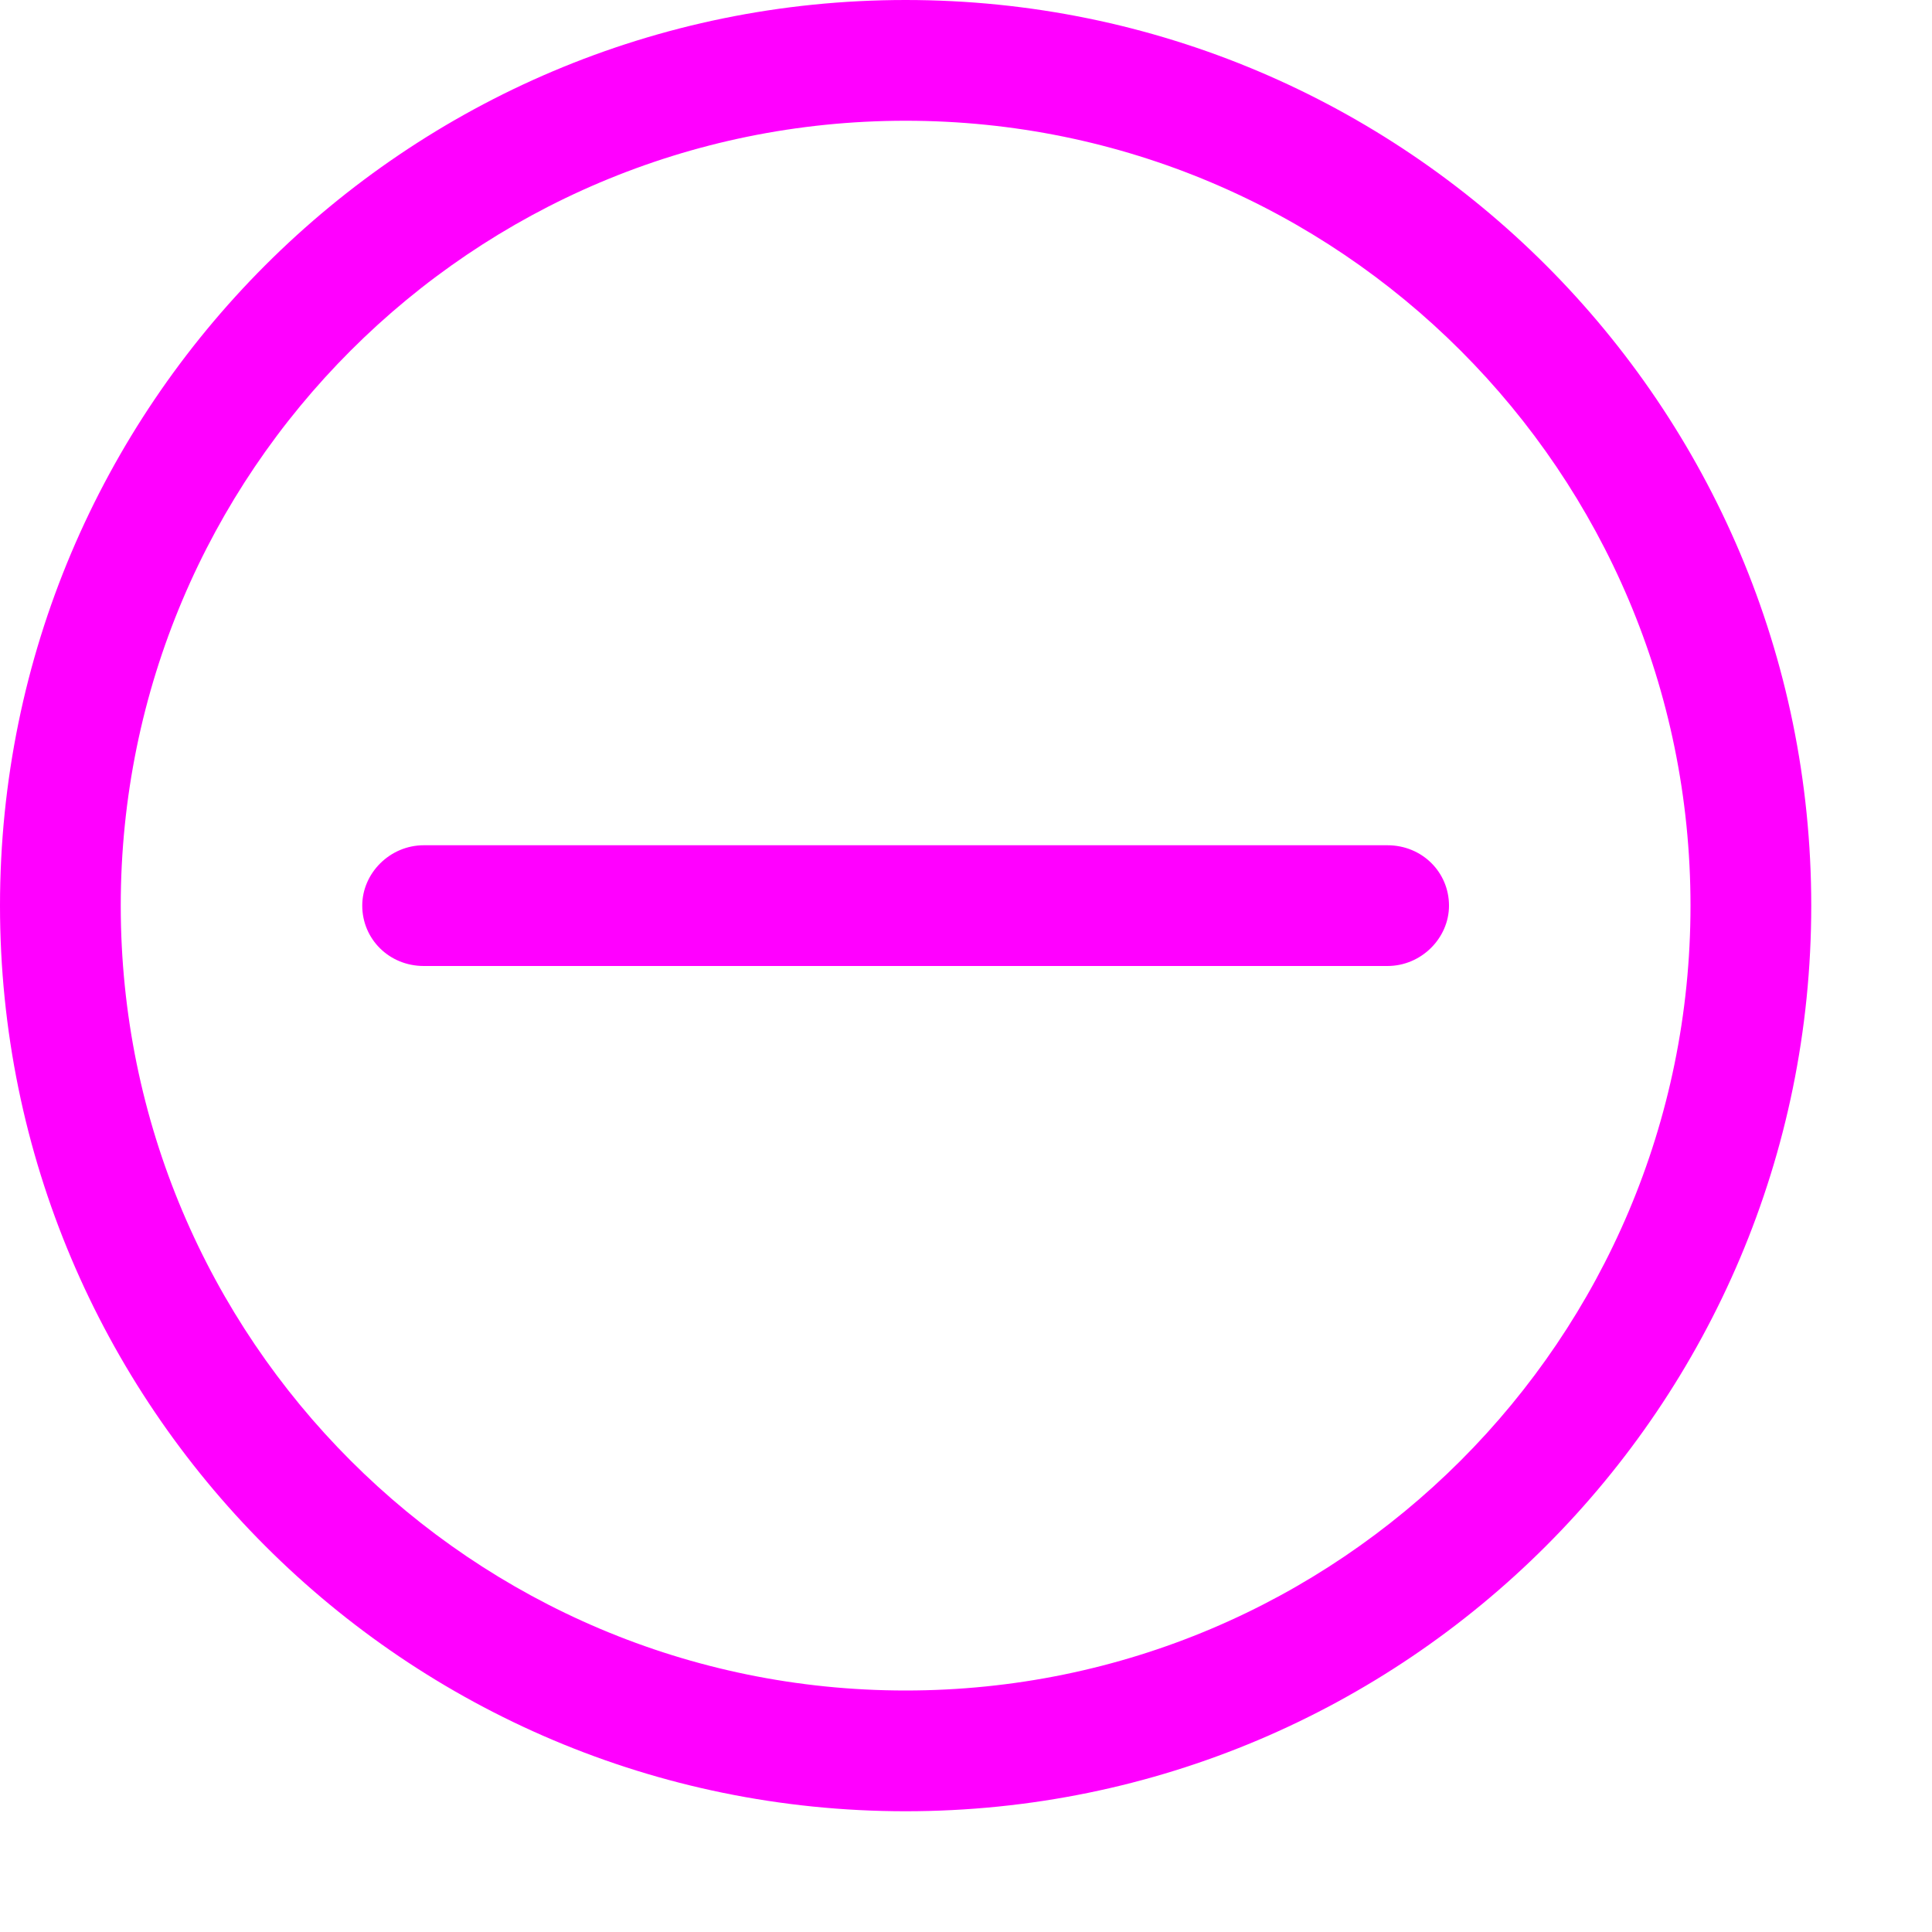
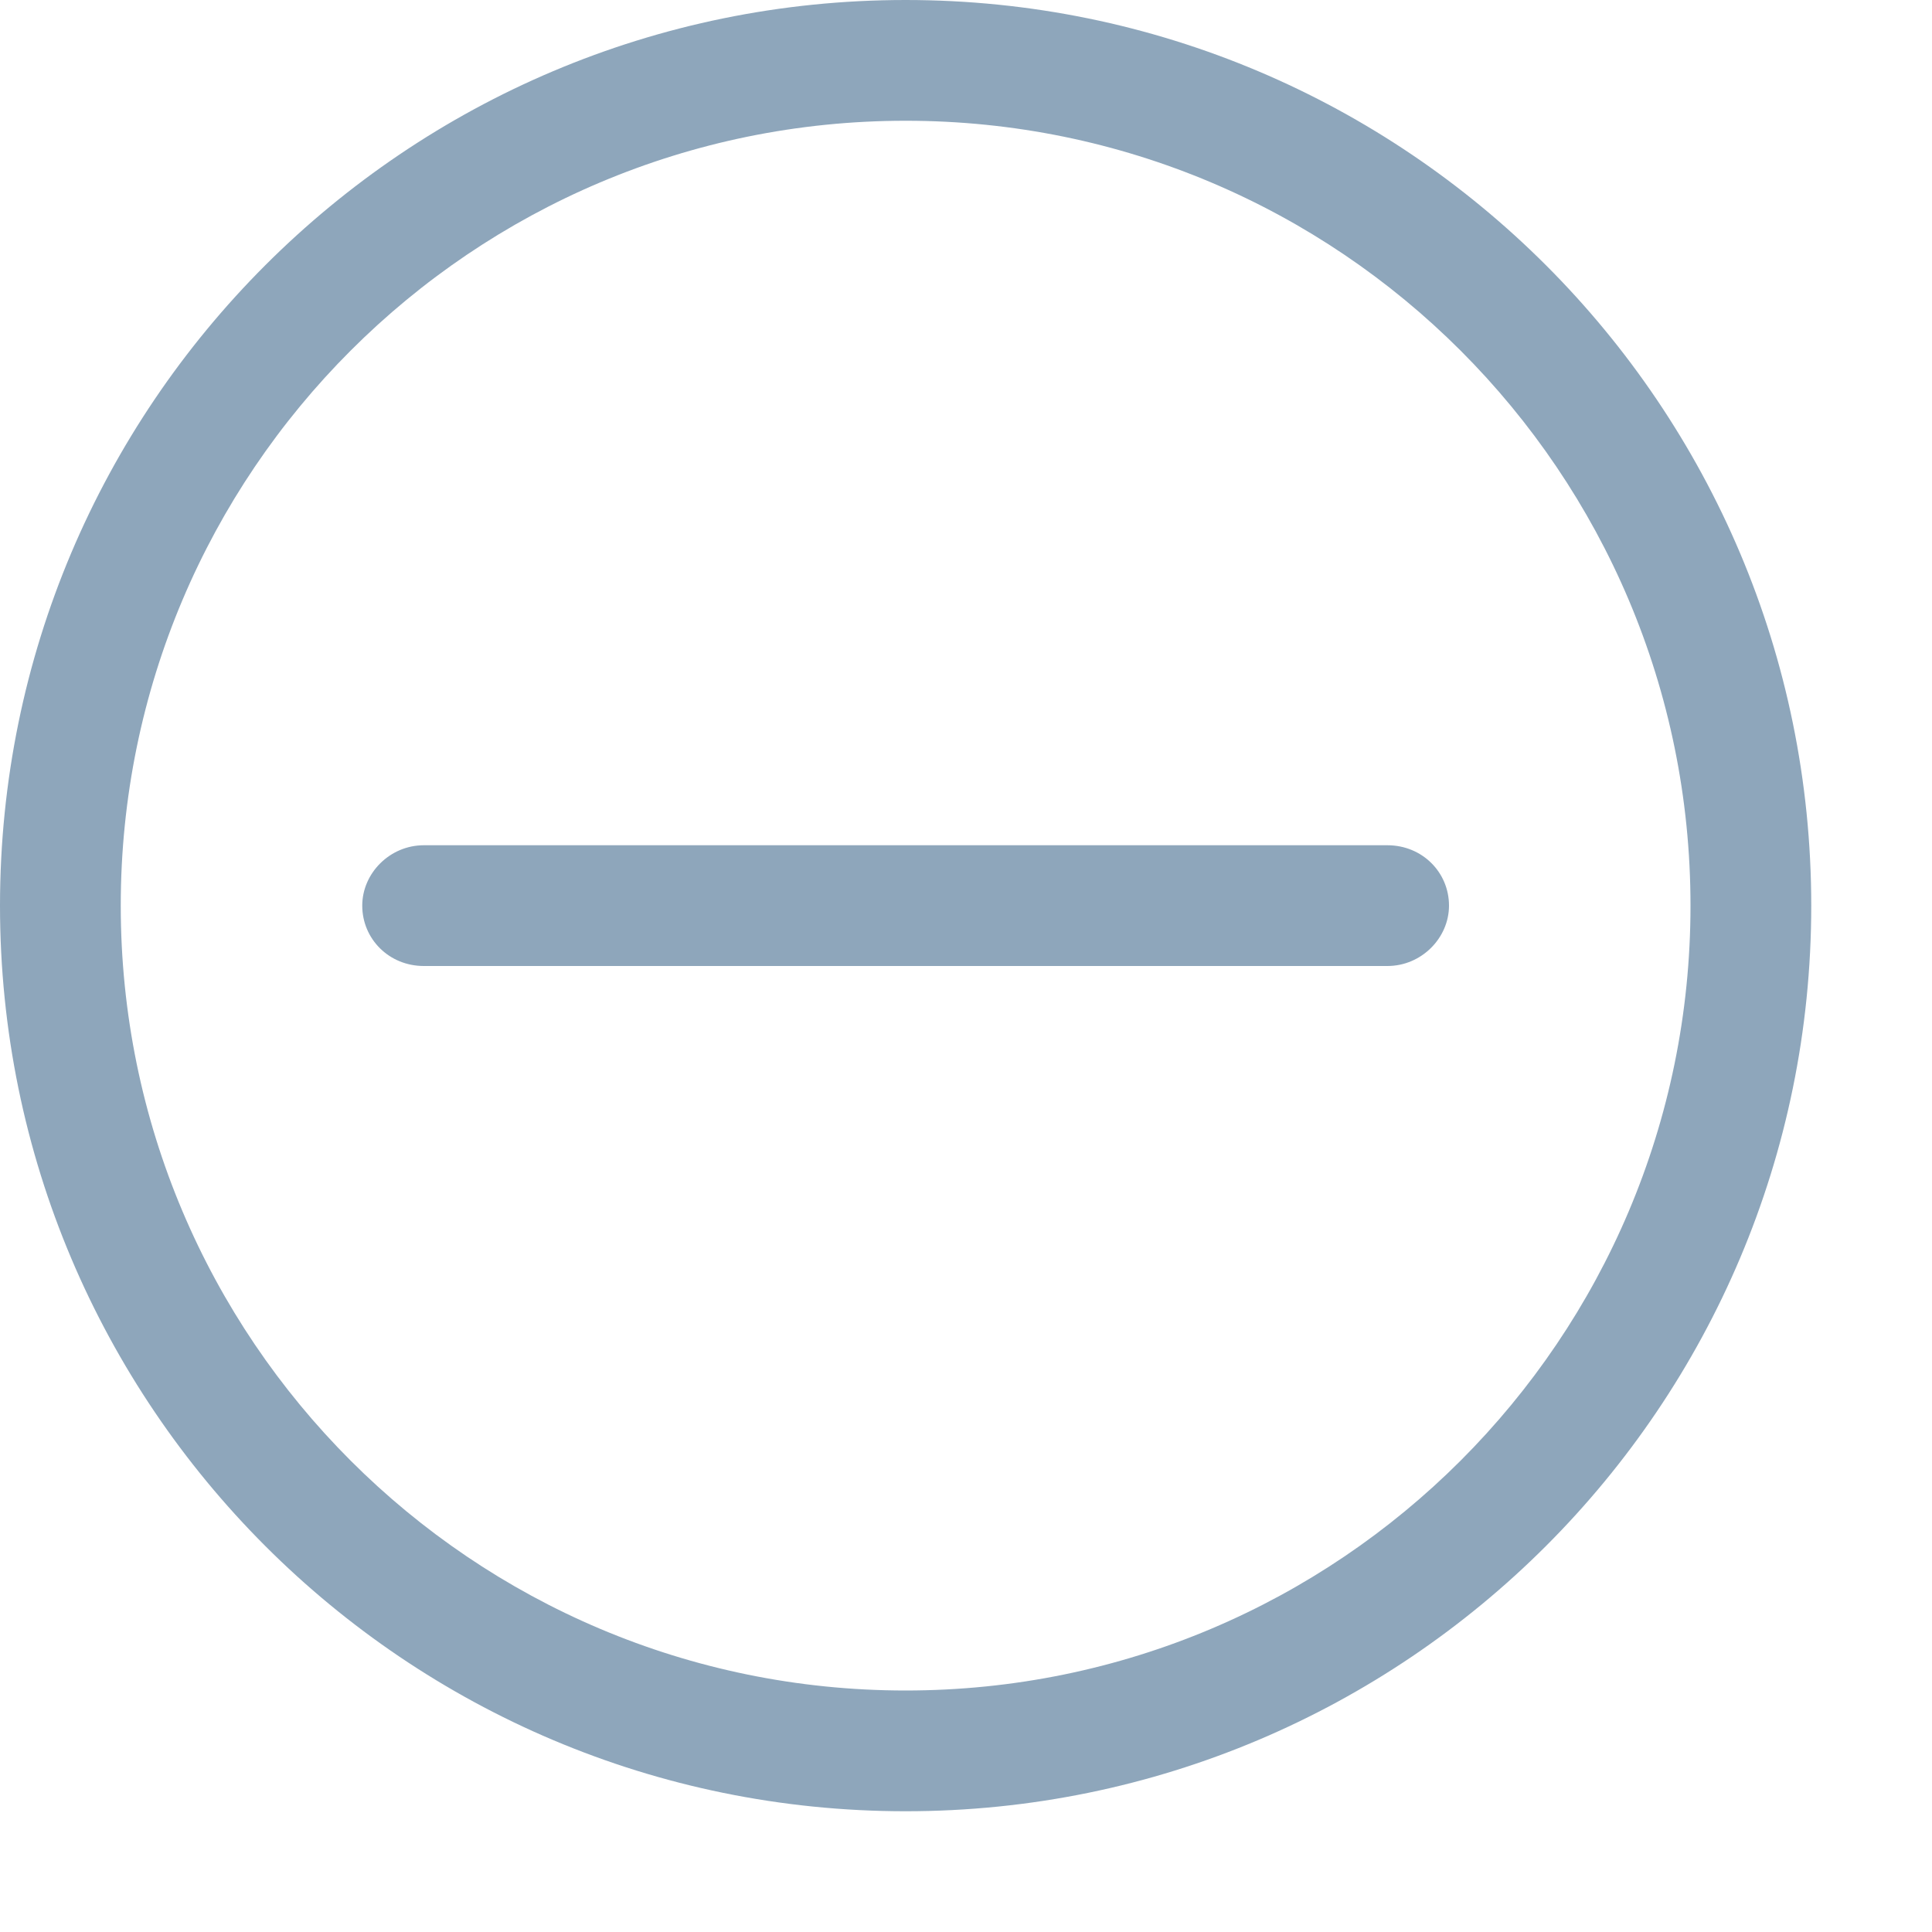
<svg xmlns="http://www.w3.org/2000/svg" width="16" height="16" viewBox="0 0 16 16">
  <g fill="none" fill-rule="evenodd">
    <rect width="16" height="16" />
-     <path fill="#FF00FF" fill-rule="nonzero" d="M7.5,15 C3.358,15 0,11.642 0,7.5 C0,3.358 3.358,0 7.5,0 C11.642,0 15,3.358 15,7.5 C15,11.642 11.642,15 7.5,15 Z M7.5,14 C11.09,14 14,11.09 14,7.5 C14,3.91 11.09,1 7.5,1 C3.91,1 1,3.91 1,7.5 C1,11.09 3.91,14 7.5,14 Z M3.51,7 L11.49,7 C11.778,7 12,7.224 12,7.5 C12,7.768 11.772,8 11.49,8 L3.51,8 C3.222,8 3,7.776 3,7.5 C3,7.232 3.228,7 3.51,7 Z" />
+     <path fill="#8EA6BB" fill-rule="nonzero" d="M7.5,15 C3.358,15 0,11.642 0,7.5 C0,3.358 3.358,0 7.5,0 C11.642,0 15,3.358 15,7.5 C15,11.642 11.642,15 7.5,15 Z M7.5,14 C11.09,14 14,11.09 14,7.5 C14,3.91 11.09,1 7.5,1 C3.91,1 1,3.91 1,7.5 C1,11.09 3.91,14 7.5,14 Z M3.51,7 L11.49,7 C11.778,7 12,7.224 12,7.5 C12,7.768 11.772,8 11.49,8 L3.51,8 C3.222,8 3,7.776 3,7.5 C3,7.232 3.228,7 3.51,7 Z" />
  </g>
</svg>
